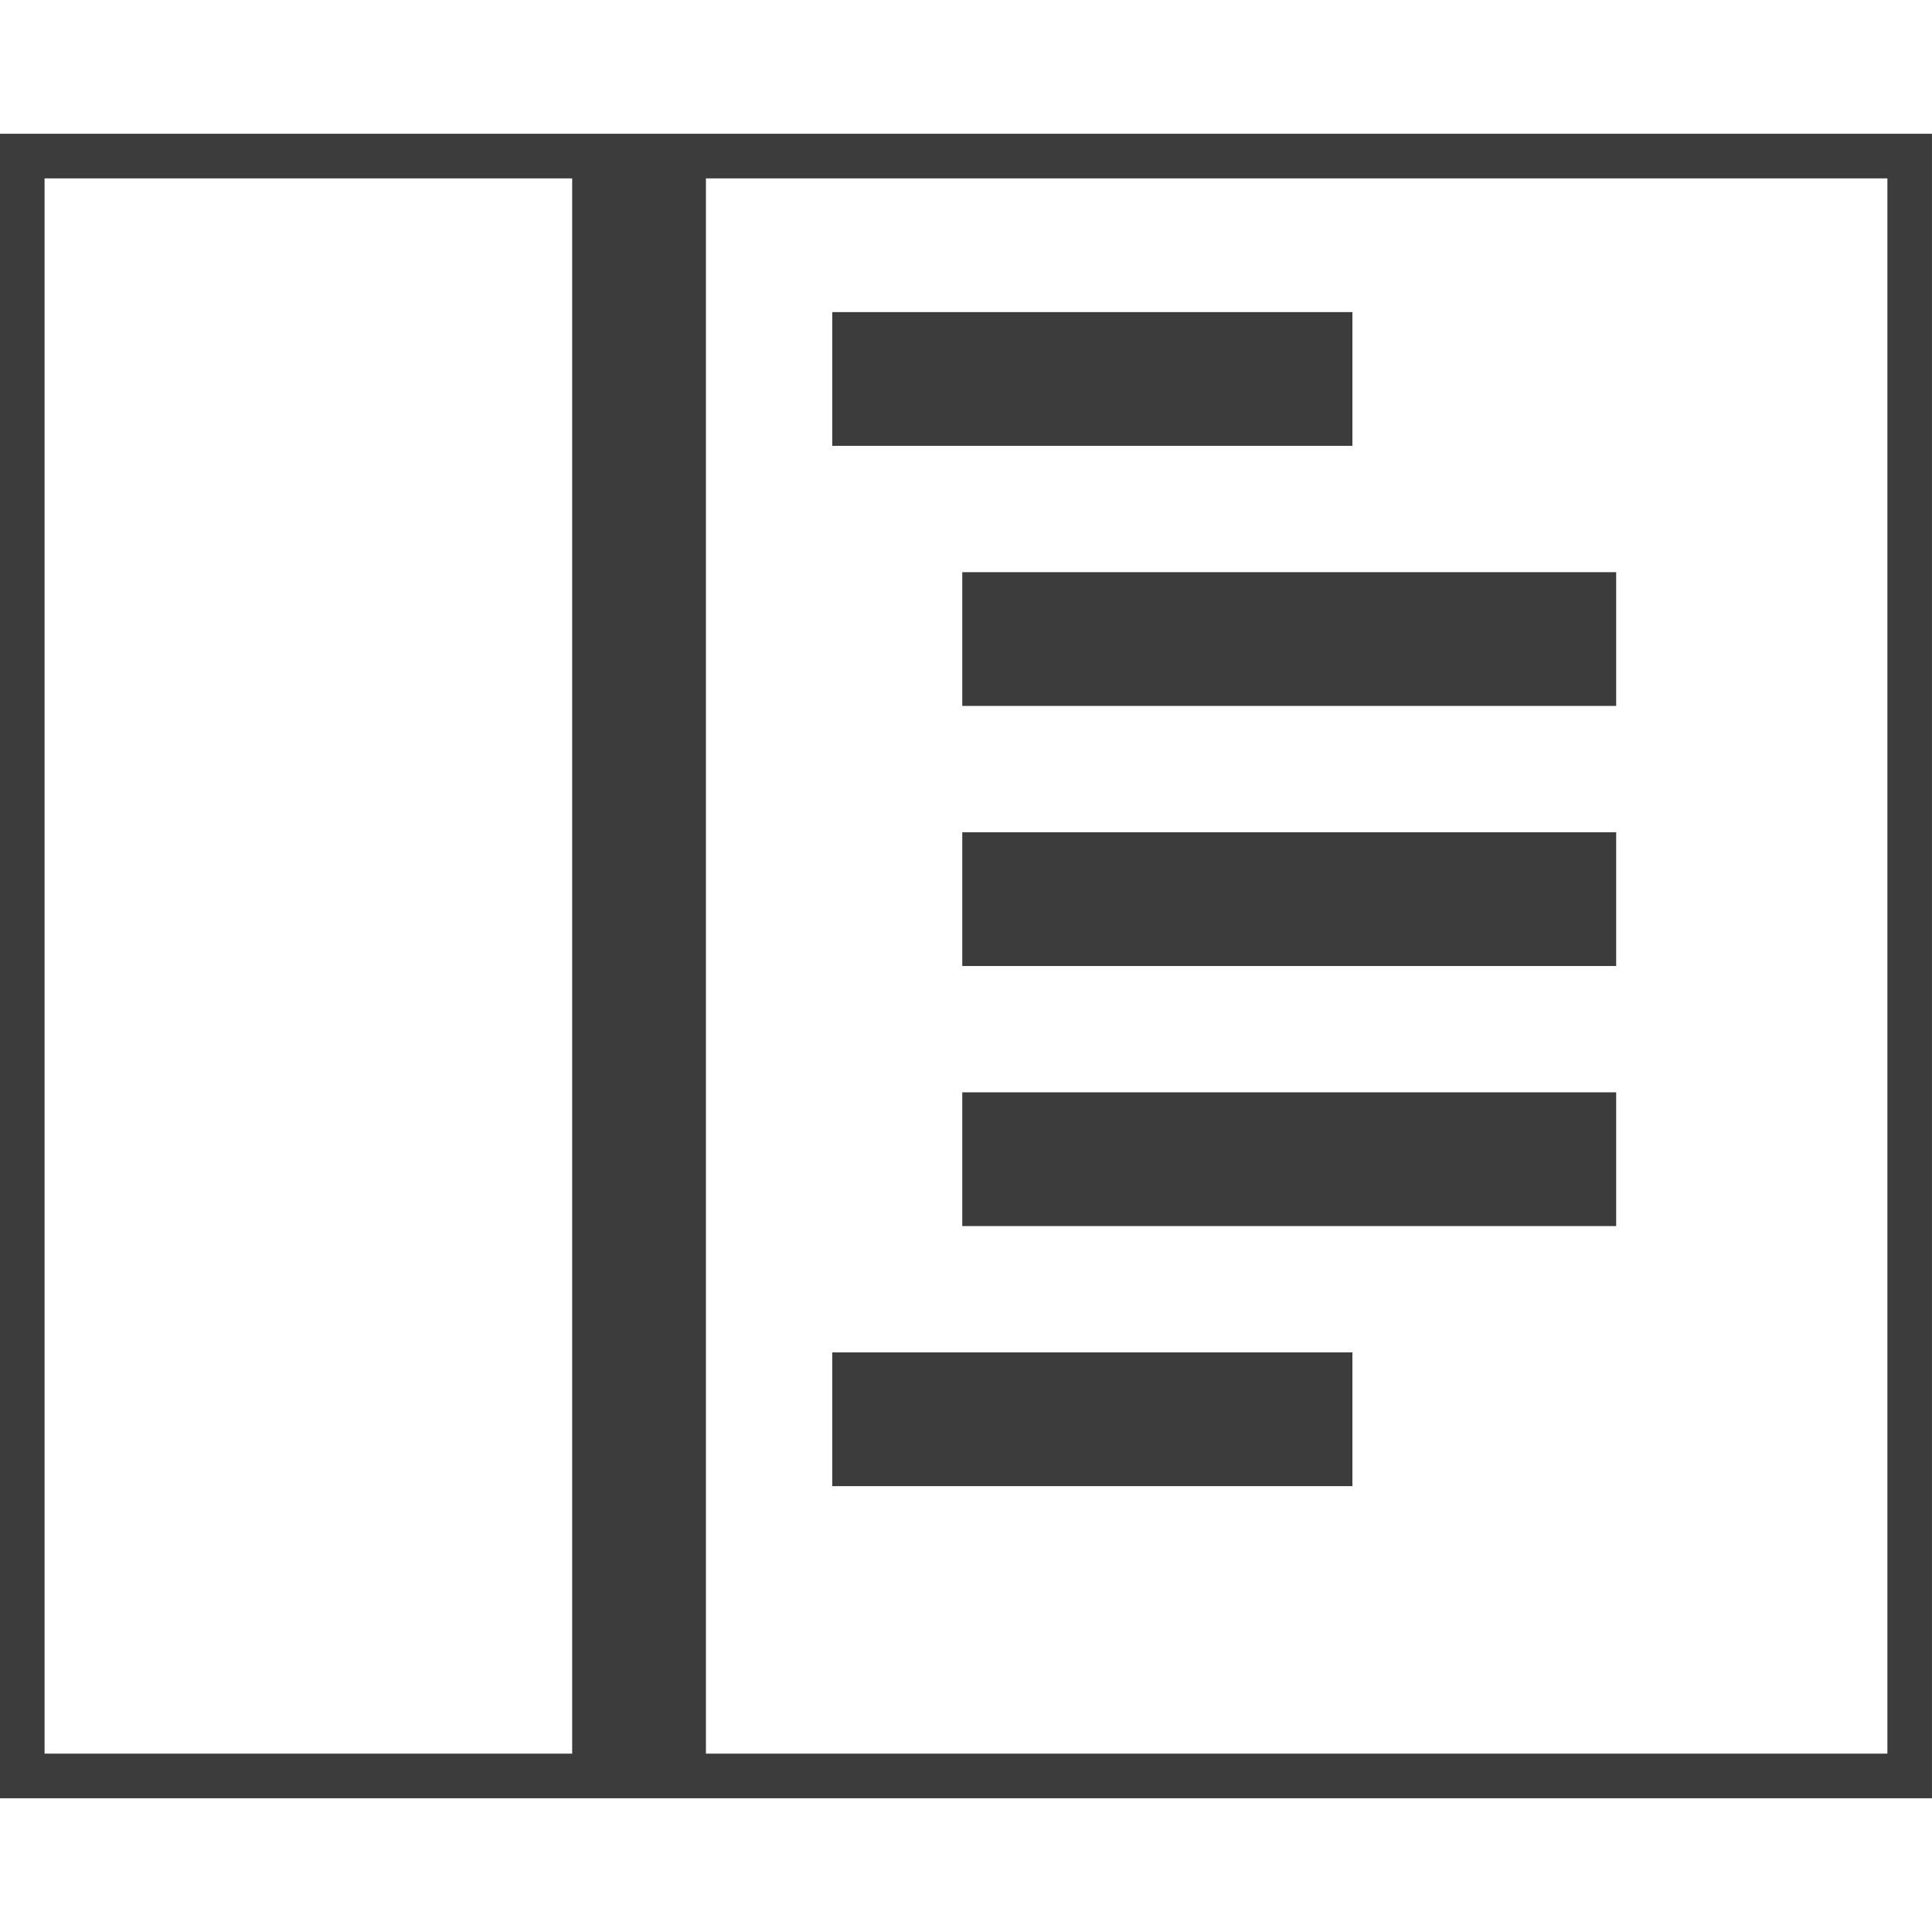
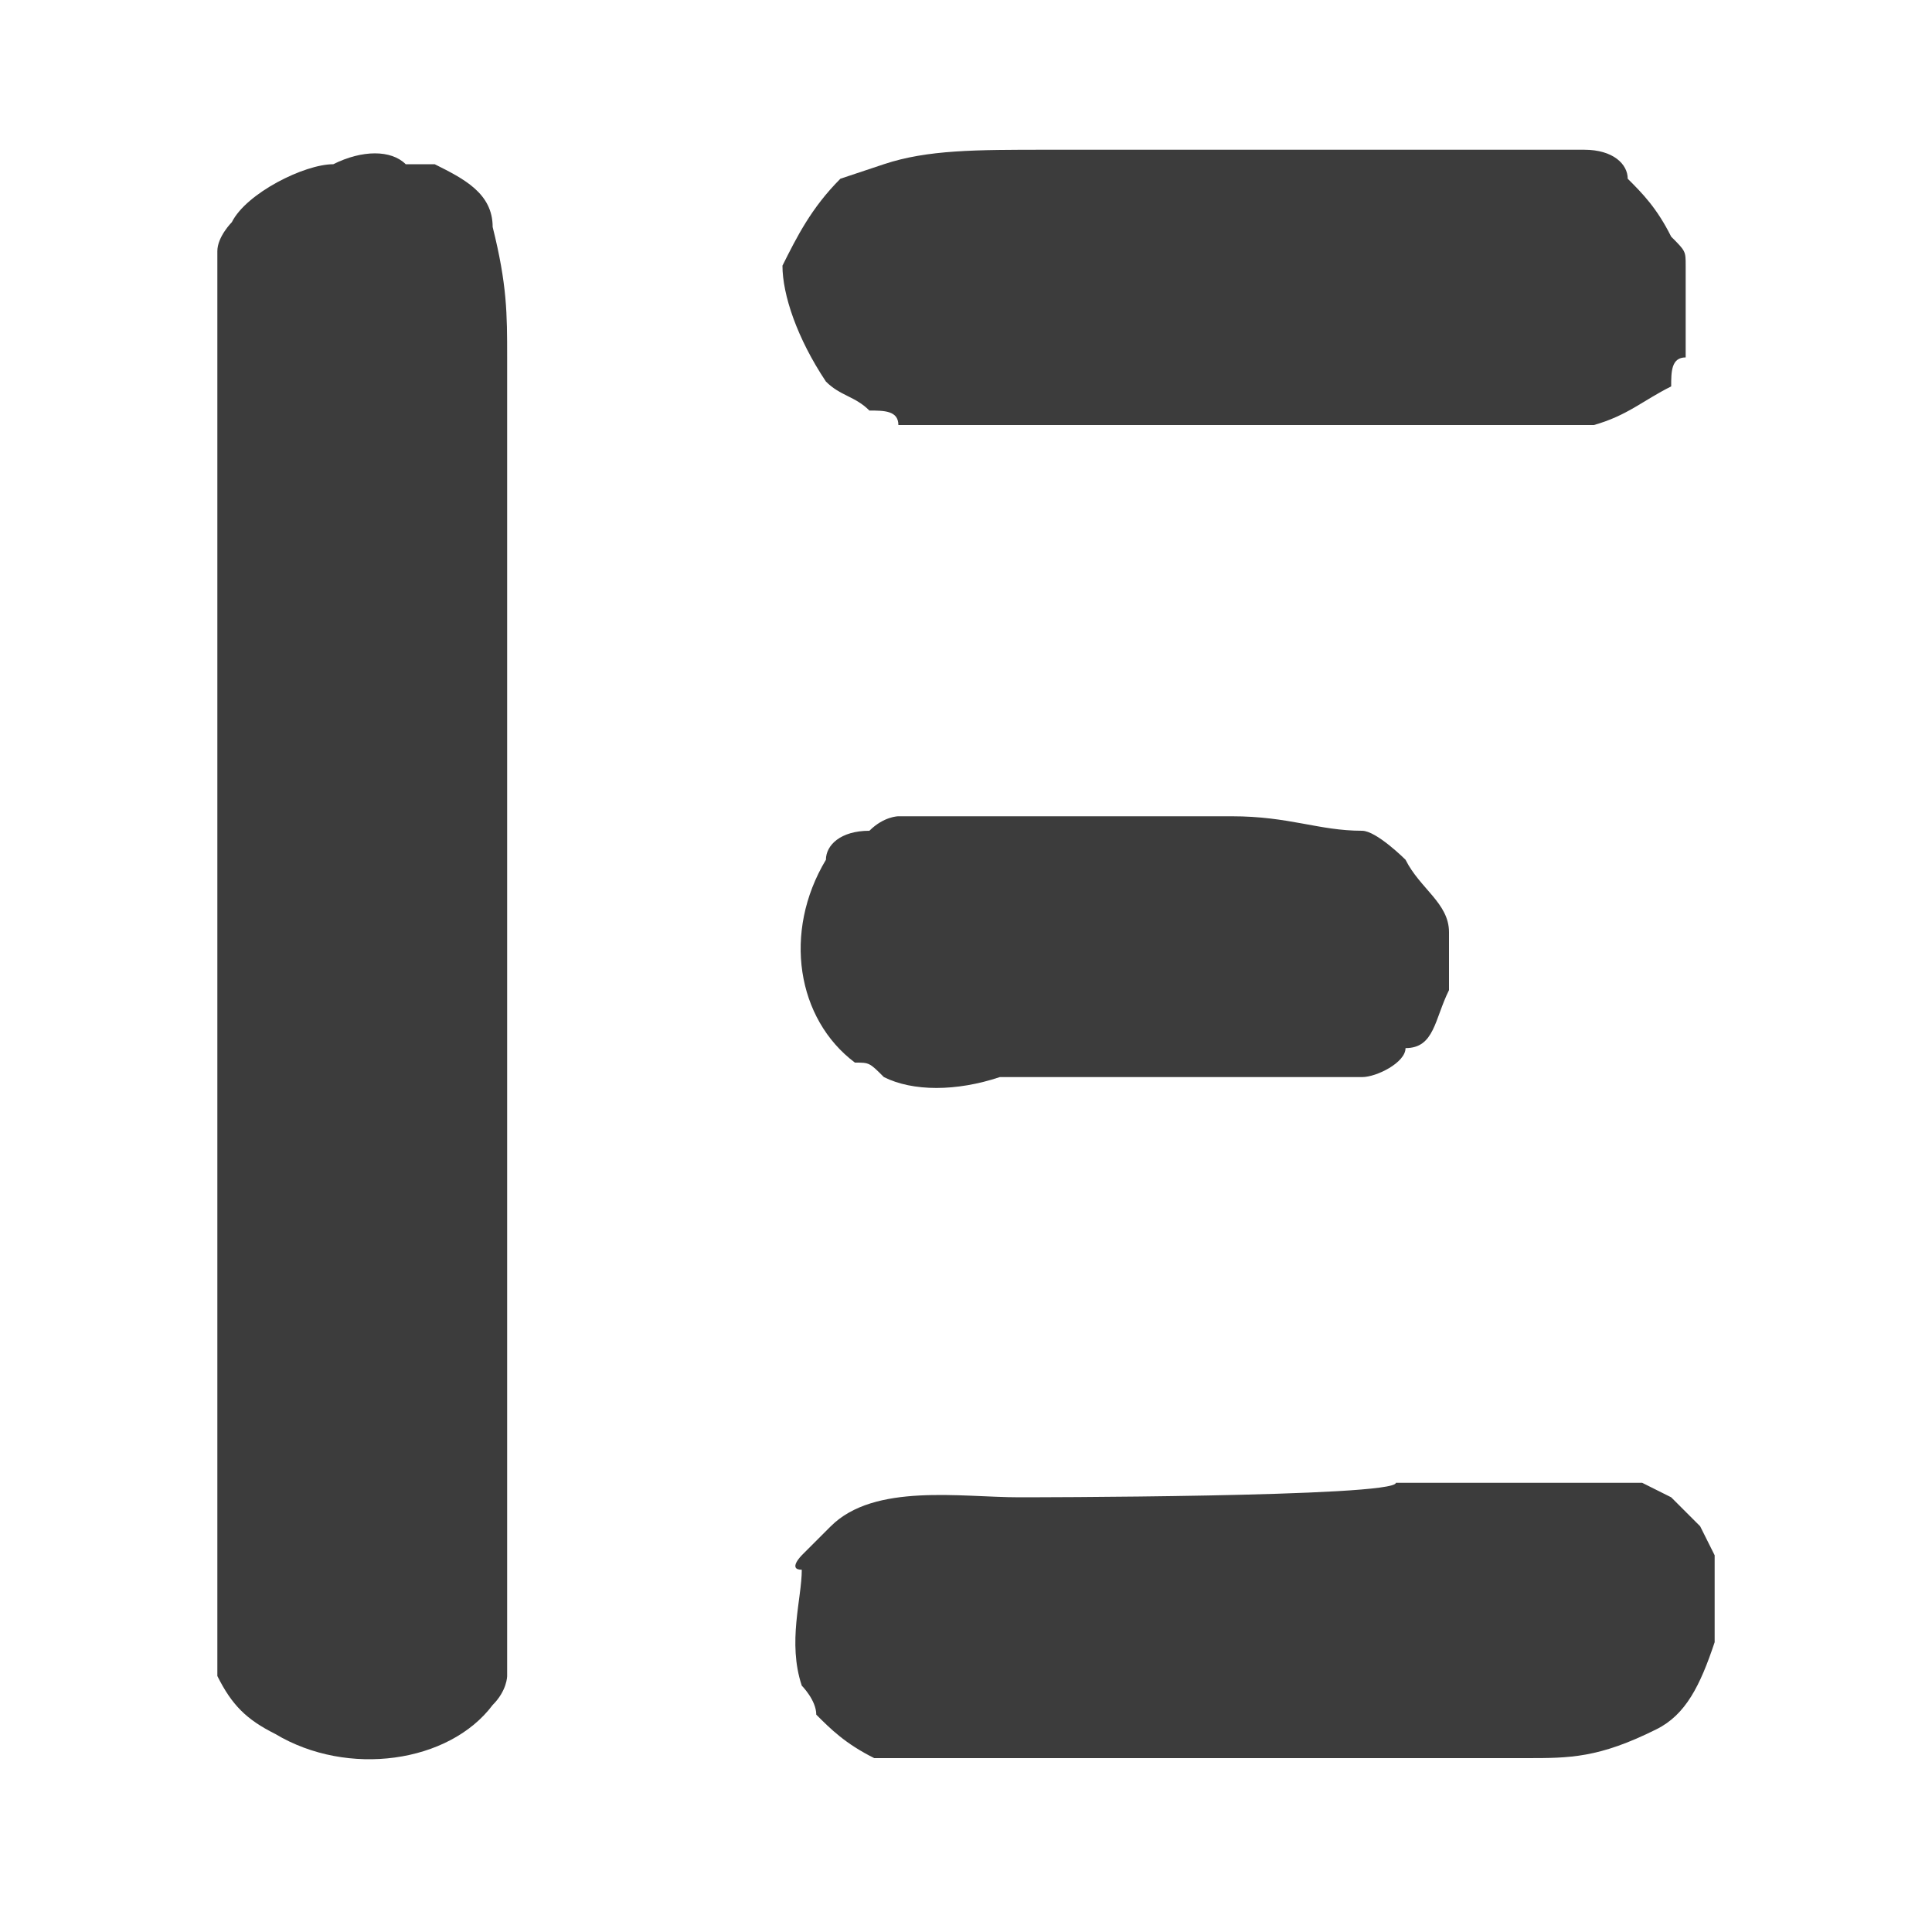
<svg xmlns="http://www.w3.org/2000/svg" width="100%" height="100%" viewBox="0 0 260 260" version="1.1" xml:space="preserve" style="fill-rule:evenodd;clip-rule:evenodd;stroke-linejoin:round;stroke-miterlimit:1.414;">
-   <g transform="matrix(1,0,0,1,-1169,-1078)">
-     <g transform="matrix(1,0,0,1,0,999)">
-       <g transform="matrix(1,0,0,1,580,2.27374e-13)">
-         <g fill="#3C3C3C">
-           <g transform="matrix(1.06122,0,0,1.03704,-43.4898,-1044.78)">
-             <path d="M841,1317L596,1317L596,1101L841,1101L841,1317ZM601.654,1106.79L601.654,1311.21L835.346,1311.21L835.346,1106.79L601.654,1106.79Z" />
-           </g>
-           <g transform="matrix(1,0,0,1,1,-999)">
-             <rect x="665" y="1100" width="18" height="216" />
-           </g>
-           <g transform="matrix(1,0,0,1,0,-1000)">
-             <rect x="701" y="1121" width="70" height="18" />
-           </g>
-           <g transform="matrix(1,0,0,1,0,-860)">
-             <rect x="701" y="1121" width="70" height="18" />
-           </g>
-           <g transform="matrix(1.25714,0,0,1,-162.757,-965)">
-             <rect x="701" y="1121" width="70" height="18" />
-           </g>
-           <g transform="matrix(1.25714,0,0,1,-162.757,-930)">
-             <rect x="701" y="1121" width="70" height="18" />
-           </g>
-           <g transform="matrix(1.25714,0,0,1,-162.757,-895)">
-             <rect x="701" y="1121" width="70" height="18" />
-           </g>
-         </g>
-       </g>
-     </g>
-   </g>
+   <path d="M58.5 22.1C56.55 22.1 56.55 22.1 54.6 22.1C52.65 20.15 48.75 20.15 44.85 22.1C40.95 22.1 33.15 26 31.2 29.9C31.2 29.9 29.25 31.85 29.25 33.8C29.25 37.7 29.25 41.6 29.25 45.5C29.25 55.25 29.25 66.95 29.25 76.7C29.25 111.8 29.25 148.85 29.25 184.6C29.25 192.4 29.25 204.1 29.25 213.85C29.25 217.75 29.25 221.65 29.25 225.55C31.2 229.45 33.15 231.4 37.05 233.35C46.8 239.2 60.45 237.25 66.3 229.45C68.25 227.5 68.25 225.55 68.25 225.55C68.25 221.65 68.25 215.8 68.25 208V48.1C68.25 42.25 68.25 38.35 66.3 30.55C66.3 26 62.4 24.05 58.5 22.1Z" fill="#3C3C3C" />
+   <path d="M118.95 22.1L113.1 24.05C109.2 27.95 107.25 31.85 105.3 35.75C105.3 39.65 107.25 45.5 111.15 51.35C113.1 53.3 115.05 53.3 117 55.25C118.95 55.25 120.9 55.25 120.9 57.2H128.7C150.15 57.2 171.6 57.2 191.1 57.2H206.7C210.6 57.2 212.55 57.2 214.5 57.2C219.05 55.9 221 53.95 224.9 52C224.9 50.05 224.9 48.1 226.85 48.1C226.85 46.15 226.85 46.15 226.85 44.2V35.75C226.85 33.8 226.85 33.8 224.9 31.85C222.95 27.95 221 26 219.05 24.05C219.05 22.1 217.1 20.15 213.2 20.15C207.35 20.15 199.55 20.15 195.65 20.15C187.85 20.15 176.15 20.15 166.4 20.15H141.05C131.3 20.15 124.8 20.15 118.95 22.1Z" fill="#3C3C3C" />
+   <path d="M120.9 109.85C120.9 109.85 118.95 109.85 117 111.8C113.1 111.8 111.15 113.75 111.15 115.7C105.3 125.45 107.25 137.15 115.05 143C117 143 117 143 118.95 144.95C122.85 146.9 128.7 146.9 134.55 144.95H163.8C169.65 144.95 177.45 144.95 183.3 144.95C185.25 144.95 189.15 143 189.15 141.05C193.05 141.05 193.05 137.15 195 133.25C195 131.3 195 131.3 195 129.35V125.45C195 121.55 191.1 119.6 189.15 115.7C189.15 115.7 185.25 111.8 183.3 111.8C177.45 111.8 173.55 109.85 165.75 109.85C156 109.85 142.35 109.85 132.6 109.85C128.7 109.85 122.85 109.85 120.9 109.85Z" fill="#3C3C3C" />
+   <path d="M137.15 201.5C129.35 201.5 117.65 199.55 111.8 205.4C109.85 207.35 107.9 209.3 107.9 209.3C107.9 209.3 105.95 211.25 107.9 211.25C107.9 215.15 105.95 221 107.9 226.85C107.9 226.85 109.85 228.8 109.85 230.75C111.8 232.7 113.75 234.65 117.65 236.6C119.6 236.6 123.5 236.6 125.45 236.6H205.4C211.25 236.6 215.15 236.6 222.95 232.7C226.85 230.75 228.8 226.85 230.75 221V215.15C230.75 215.15 230.75 213.2 230.75 211.25V209.3L228.8 205.4L224.9 201.5L221 199.55H211.25C203.45 199.55 195.65 199.55 187.85 199.55C187.85 201.5 137.15 201.5 137.15 201.5Z" fill="#3C3C3C" />
</svg>
